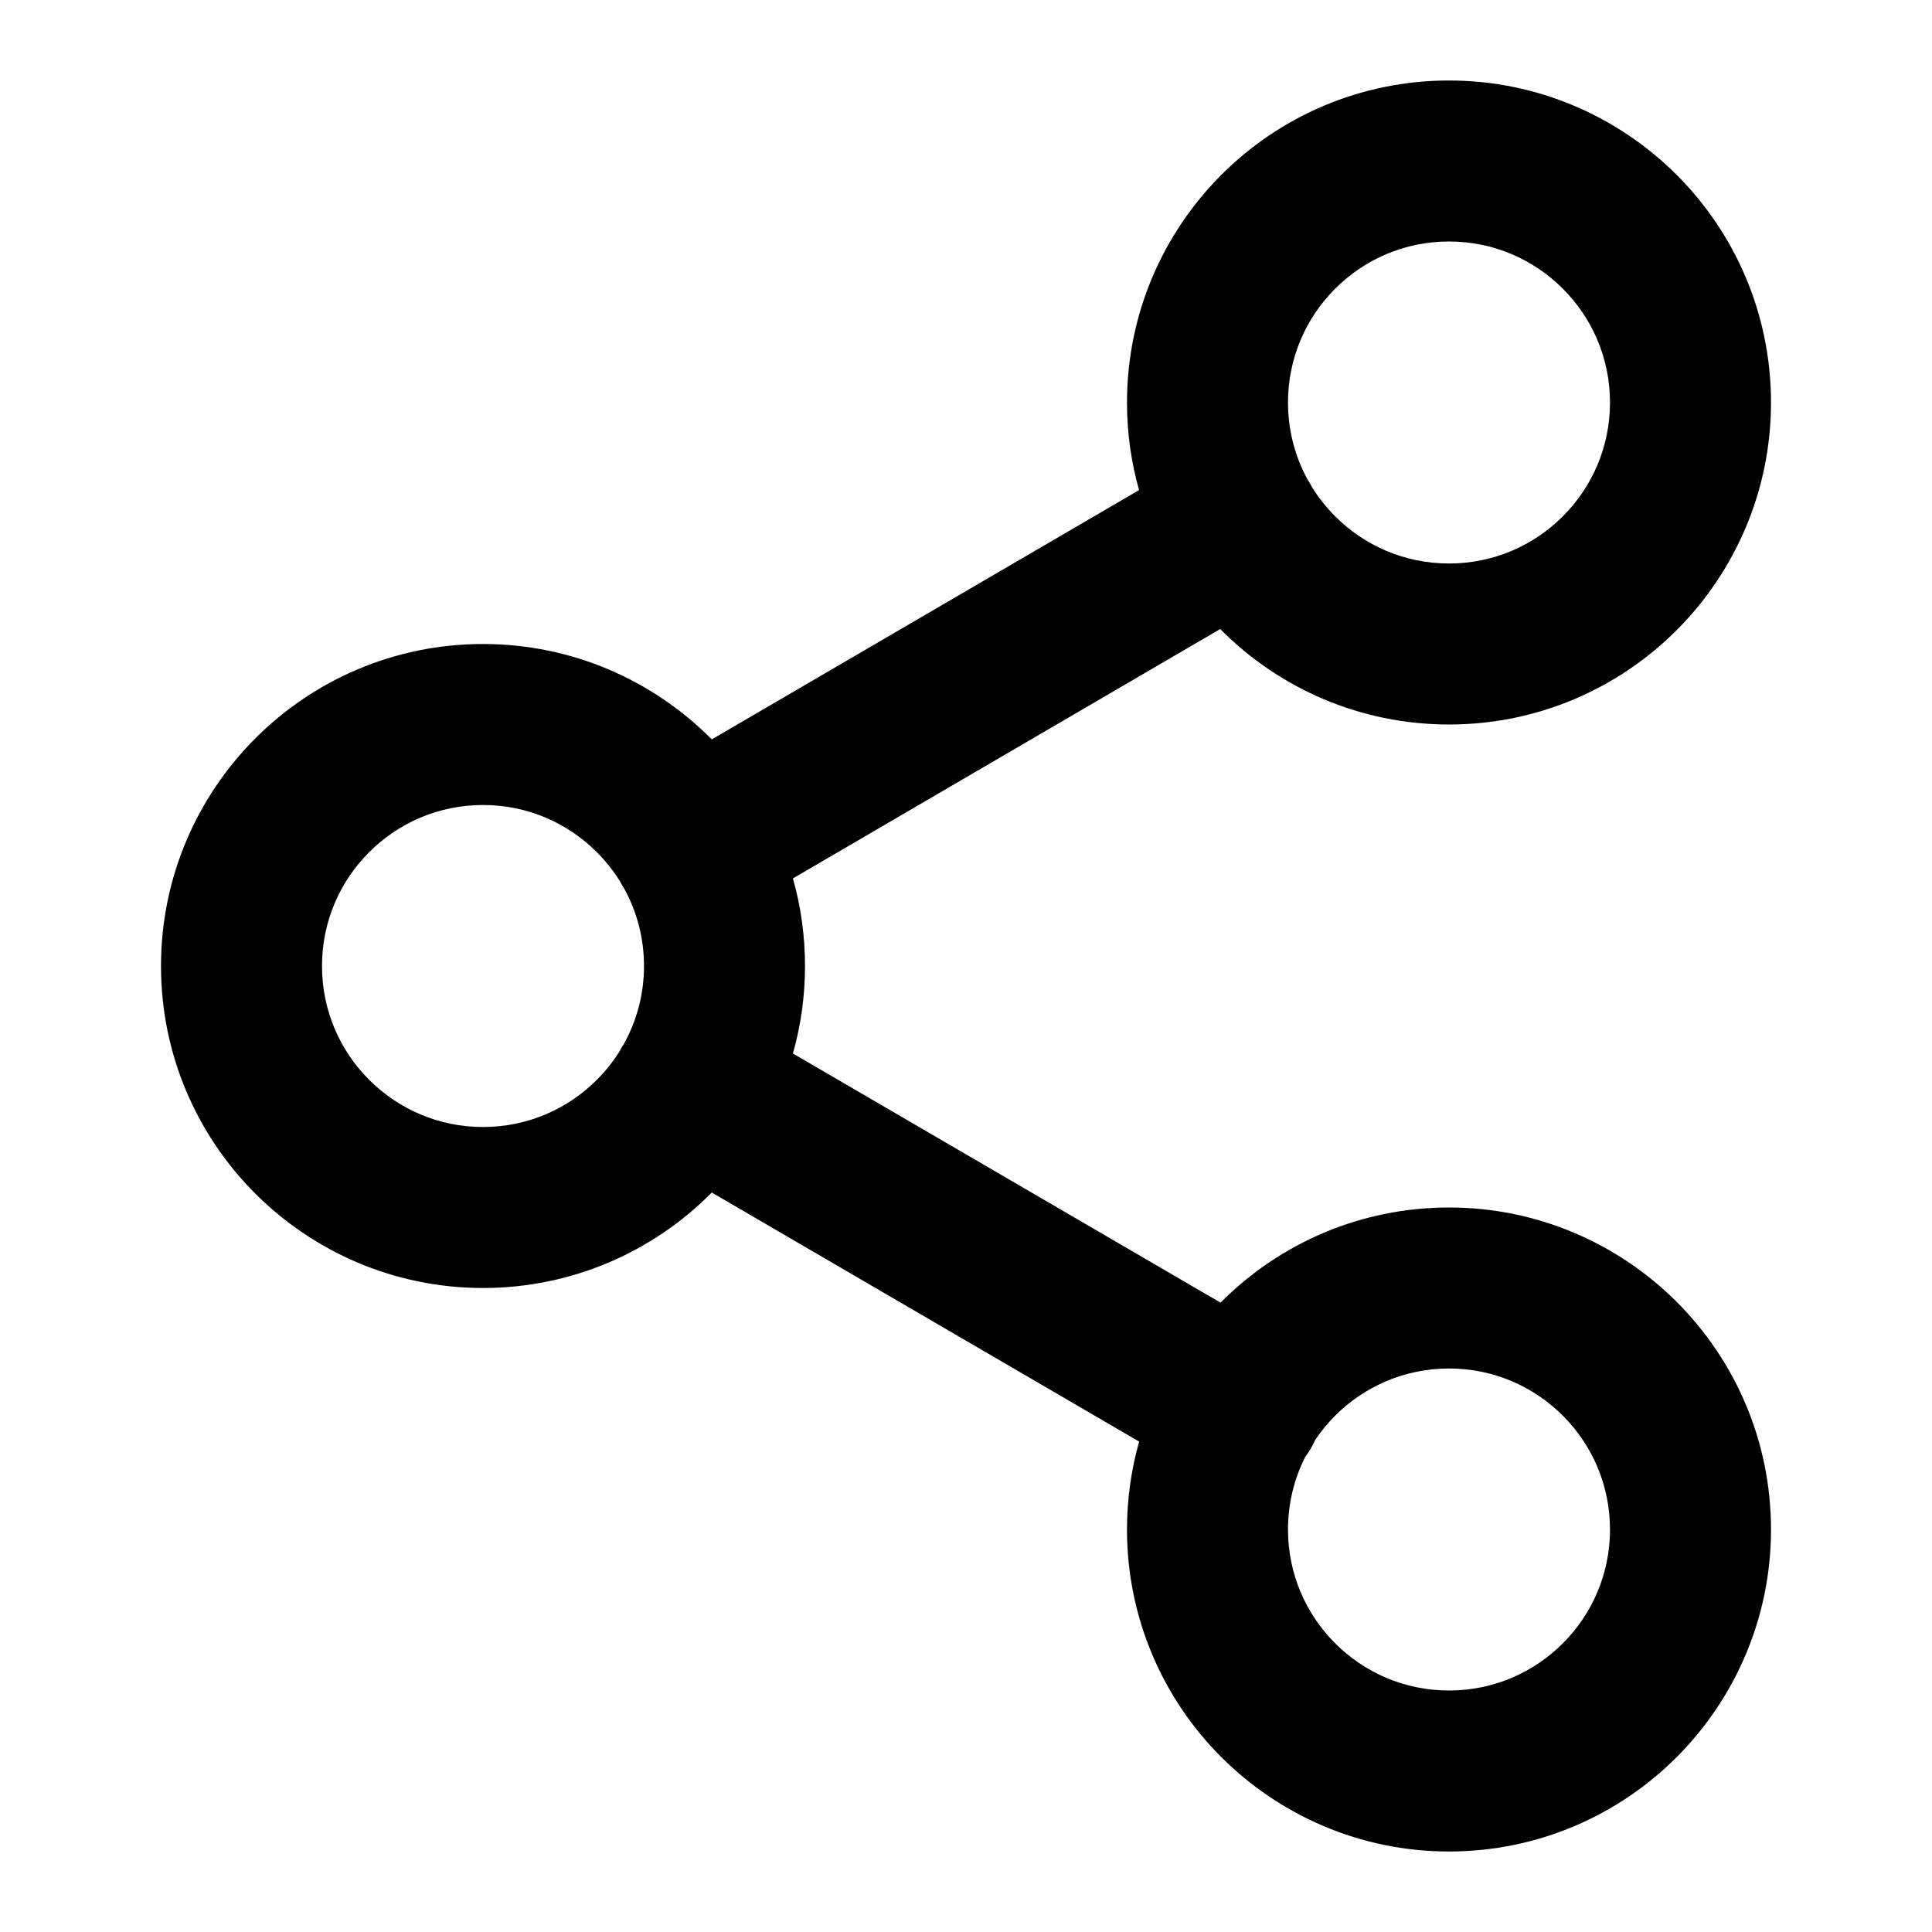
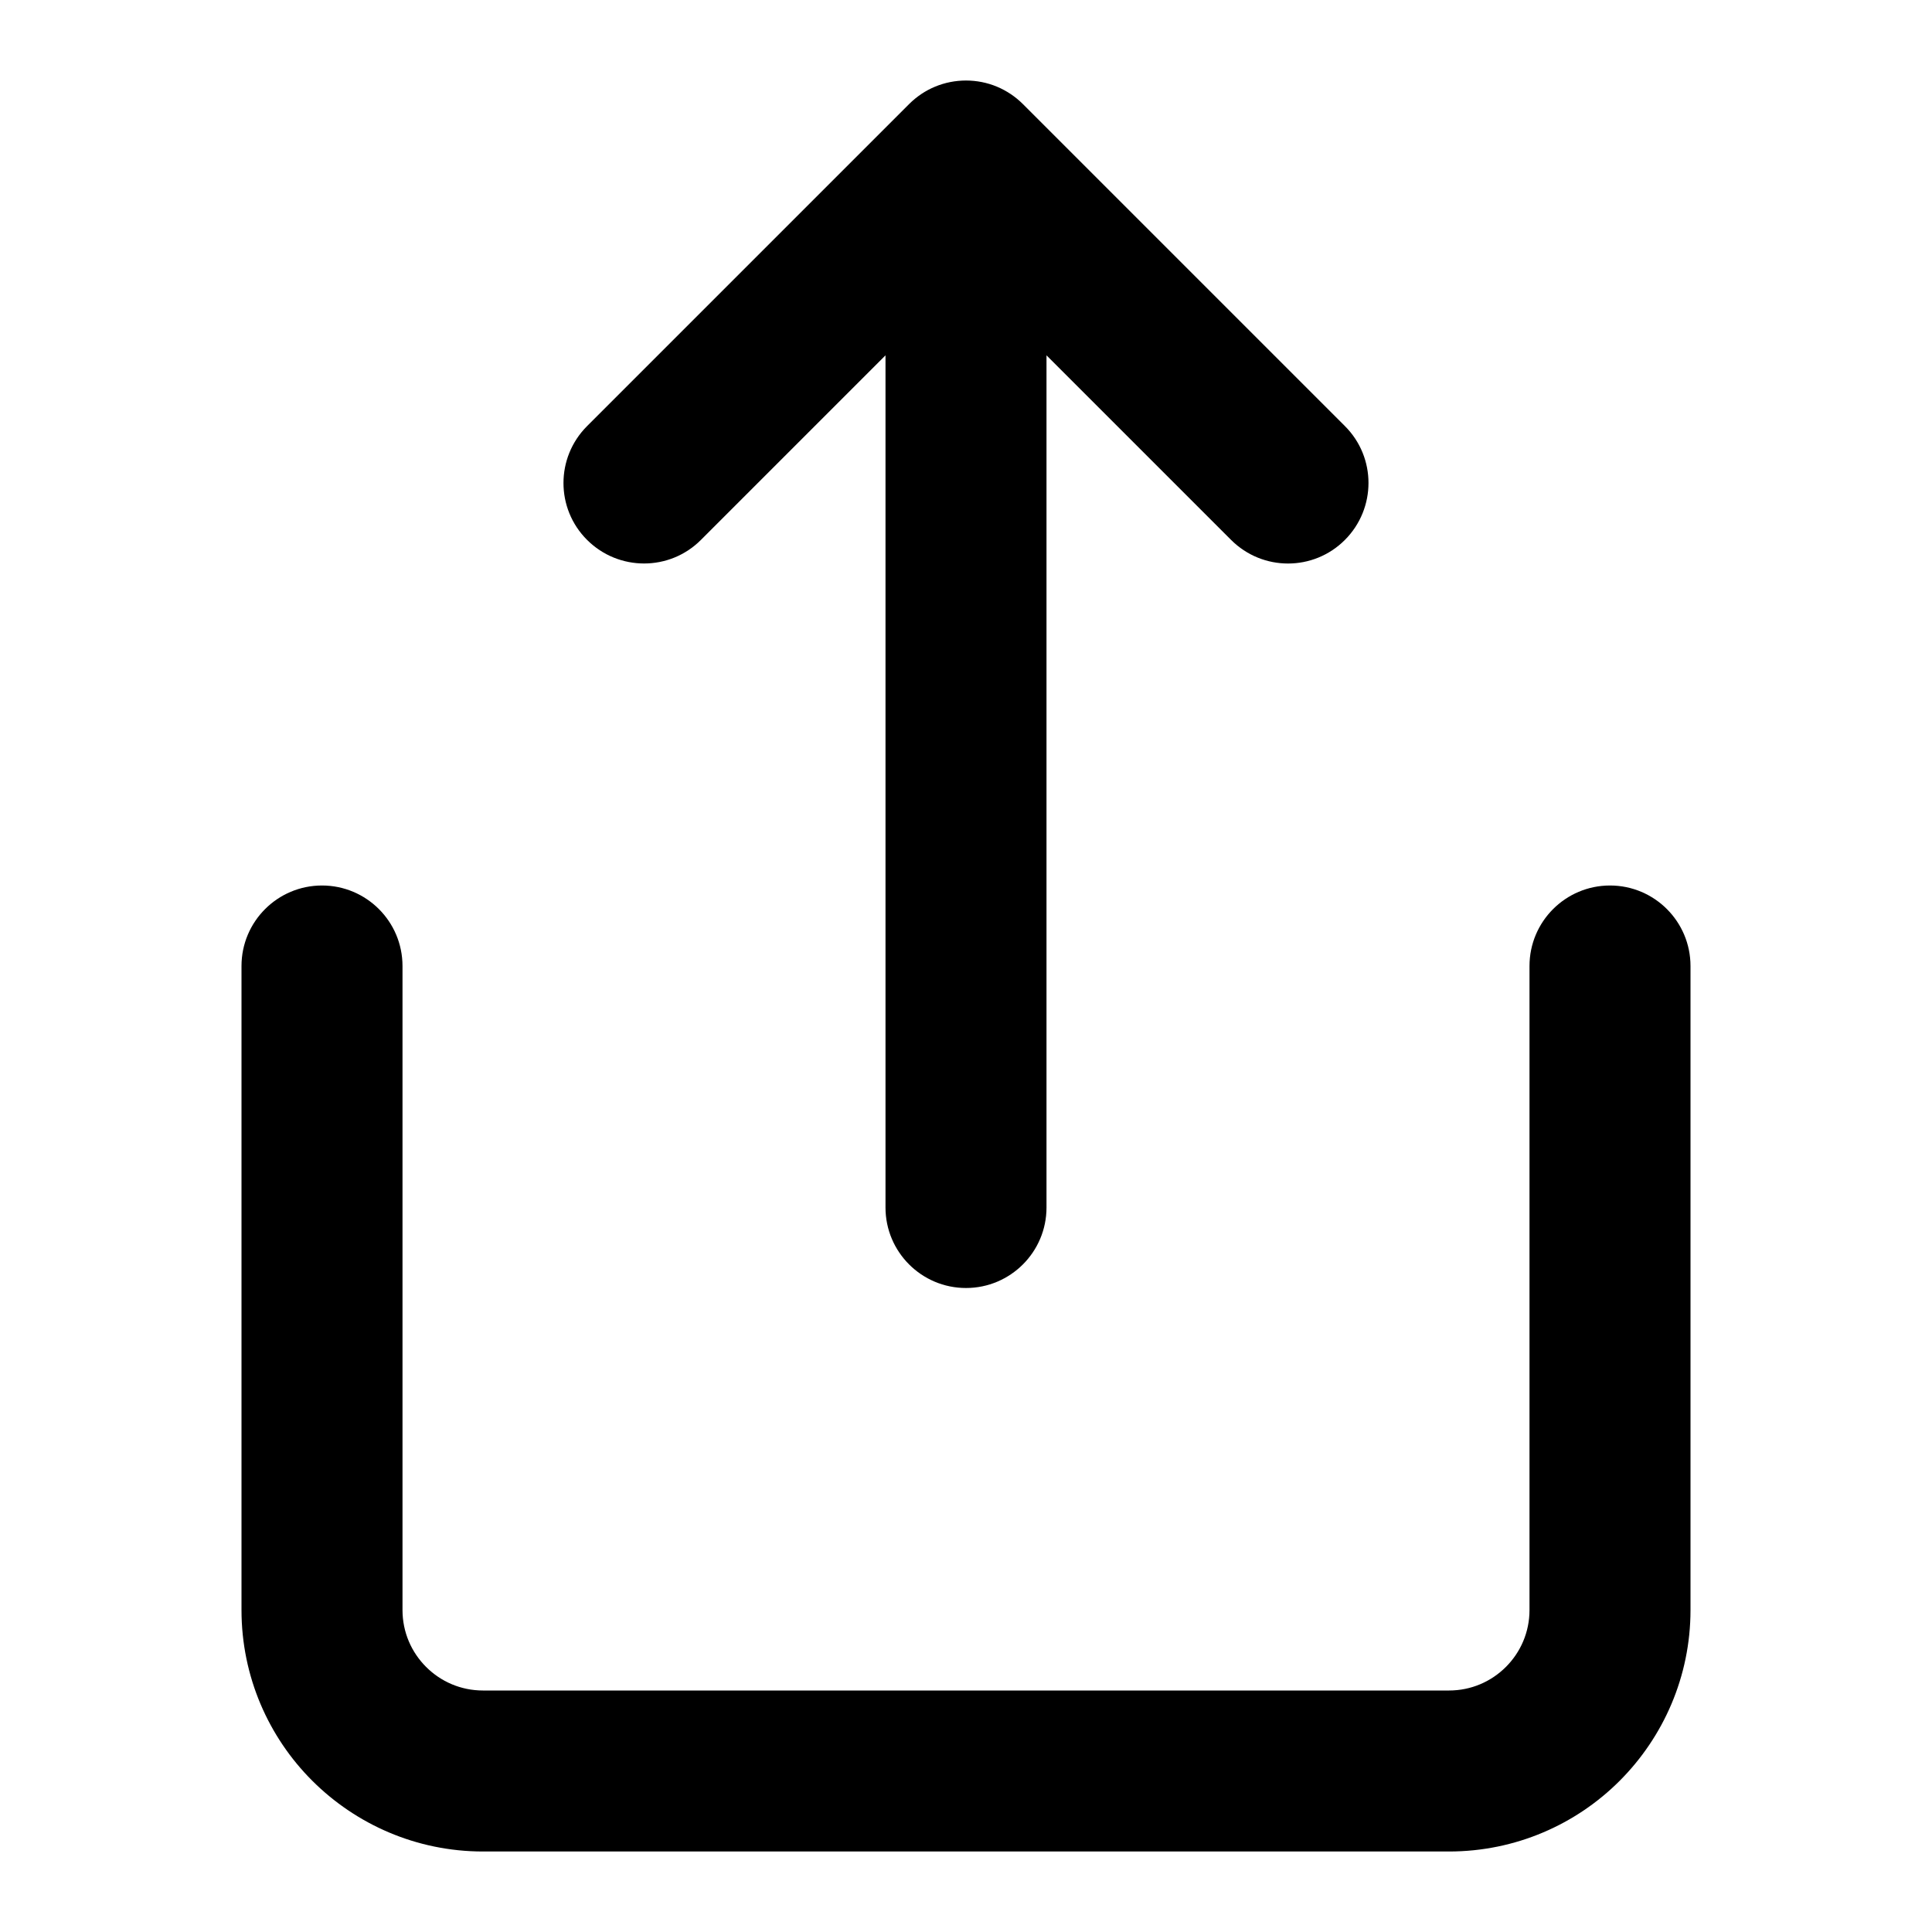
<svg xmlns="http://www.w3.org/2000/svg" version="1.1" width="24" height="24" viewBox="0 0 24 24">
-   <path d="M16.214 18.098c0.025-0.033 0.048-0.067 0.070-0.104 0.020-0.035 0.038-0.071 0.054-0.107 0.073-0.108 0.156-0.209 0.248-0.301 0.363-0.363 0.861-0.586 1.414-0.586s1.051 0.223 1.414 0.586 0.586 0.861 0.586 1.414-0.223 1.051-0.586 1.414-0.861 0.586-1.414 0.586-1.051-0.223-1.414-0.586-0.586-0.861-0.586-1.414c0-0.325 0.077-0.631 0.214-0.902zM16.301 6.056c-0.009-0.017-0.018-0.034-0.028-0.051s-0.020-0.034-0.031-0.050c-0.154-0.283-0.242-0.608-0.242-0.955 0-0.553 0.223-1.051 0.586-1.414s0.861-0.586 1.414-0.586 1.051 0.223 1.414 0.586 0.586 0.861 0.586 1.414-0.223 1.051-0.586 1.414-0.861 0.586-1.414 0.586-1.051-0.223-1.414-0.586c-0.108-0.108-0.204-0.228-0.285-0.358zM7.699 10.944c0.009 0.017 0.018 0.034 0.028 0.051s0.020 0.034 0.031 0.050c0.154 0.283 0.242 0.608 0.242 0.955s-0.088 0.672-0.243 0.956c-0.011 0.016-0.021 0.033-0.031 0.050s-0.019 0.033-0.027 0.050c-0.081 0.13-0.177 0.25-0.285 0.358-0.363 0.363-0.861 0.586-1.414 0.586s-1.051-0.223-1.414-0.586-0.586-0.861-0.586-1.414 0.223-1.051 0.586-1.414 0.861-0.586 1.414-0.586 1.051 0.223 1.414 0.586c0.108 0.108 0.204 0.228 0.285 0.358zM14.15 6.088l-5.308 3.097c-0.004-0.005-0.009-0.009-0.014-0.014-0.722-0.722-1.724-1.171-2.828-1.171s-2.106 0.449-2.828 1.172-1.172 1.724-1.172 2.828 0.449 2.106 1.172 2.828 1.724 1.172 2.828 1.172 2.106-0.449 2.828-1.172c0.005-0.005 0.009-0.009 0.014-0.014l5.309 3.094c-0.098 0.347-0.151 0.714-0.151 1.092 0 1.104 0.449 2.106 1.172 2.828s1.724 1.172 2.828 1.172 2.106-0.449 2.828-1.172 1.172-1.724 1.172-2.828-0.449-2.106-1.172-2.828-1.724-1.172-2.828-1.172-2.106 0.449-2.828 1.172c-0.003 0.003-0.007 0.007-0.010 0.010l-5.312-3.095c0.098-0.346 0.15-0.71 0.15-1.087s-0.052-0.742-0.15-1.088l5.308-3.098c0.004 0.005 0.009 0.009 0.014 0.014 0.722 0.723 1.724 1.172 2.828 1.172s2.106-0.449 2.828-1.172 1.172-1.724 1.172-2.828-0.449-2.106-1.172-2.828-1.724-1.172-2.828-1.172-2.106 0.449-2.828 1.172-1.172 1.724-1.172 2.828c0 0.377 0.052 0.742 0.15 1.088z" />
+   <path d="M3 12v8c0 0.828 0.337 1.58 0.879 2.121s1.293 0.879 2.121 0.879h12c0.828 0 1.58-0.337 2.121-0.879s0.879-1.293 0.879-2.121v-8c0-0.552-0.448-1-1-1s-1 0.448-1 1v8c0 0.276-0.111 0.525-0.293 0.707s-0.431 0.293-0.707 0.293h-12c-0.276 0-0.525-0.111-0.707-0.293s-0.293-0.431-0.293-0.707v-8c0-0.552-0.448-1-1-1s-1 0.448-1 1zM11 4.414v10.586c0 0.552 0.448 1 1 1s1-0.448 1-1v-10.586l2.293 2.293c0.391 0.391 1.024 0.391 1.414 0s0.391-1.024 0-1.414l-4-4c-0.092-0.092-0.202-0.166-0.324-0.217-0.245-0.101-0.521-0.101-0.766 0-0.118 0.049-0.228 0.121-0.324 0.217l-4 4c-0.391 0.391-0.391 1.024 0 1.414s1.024 0.391 1.414 0z" />
</svg>
